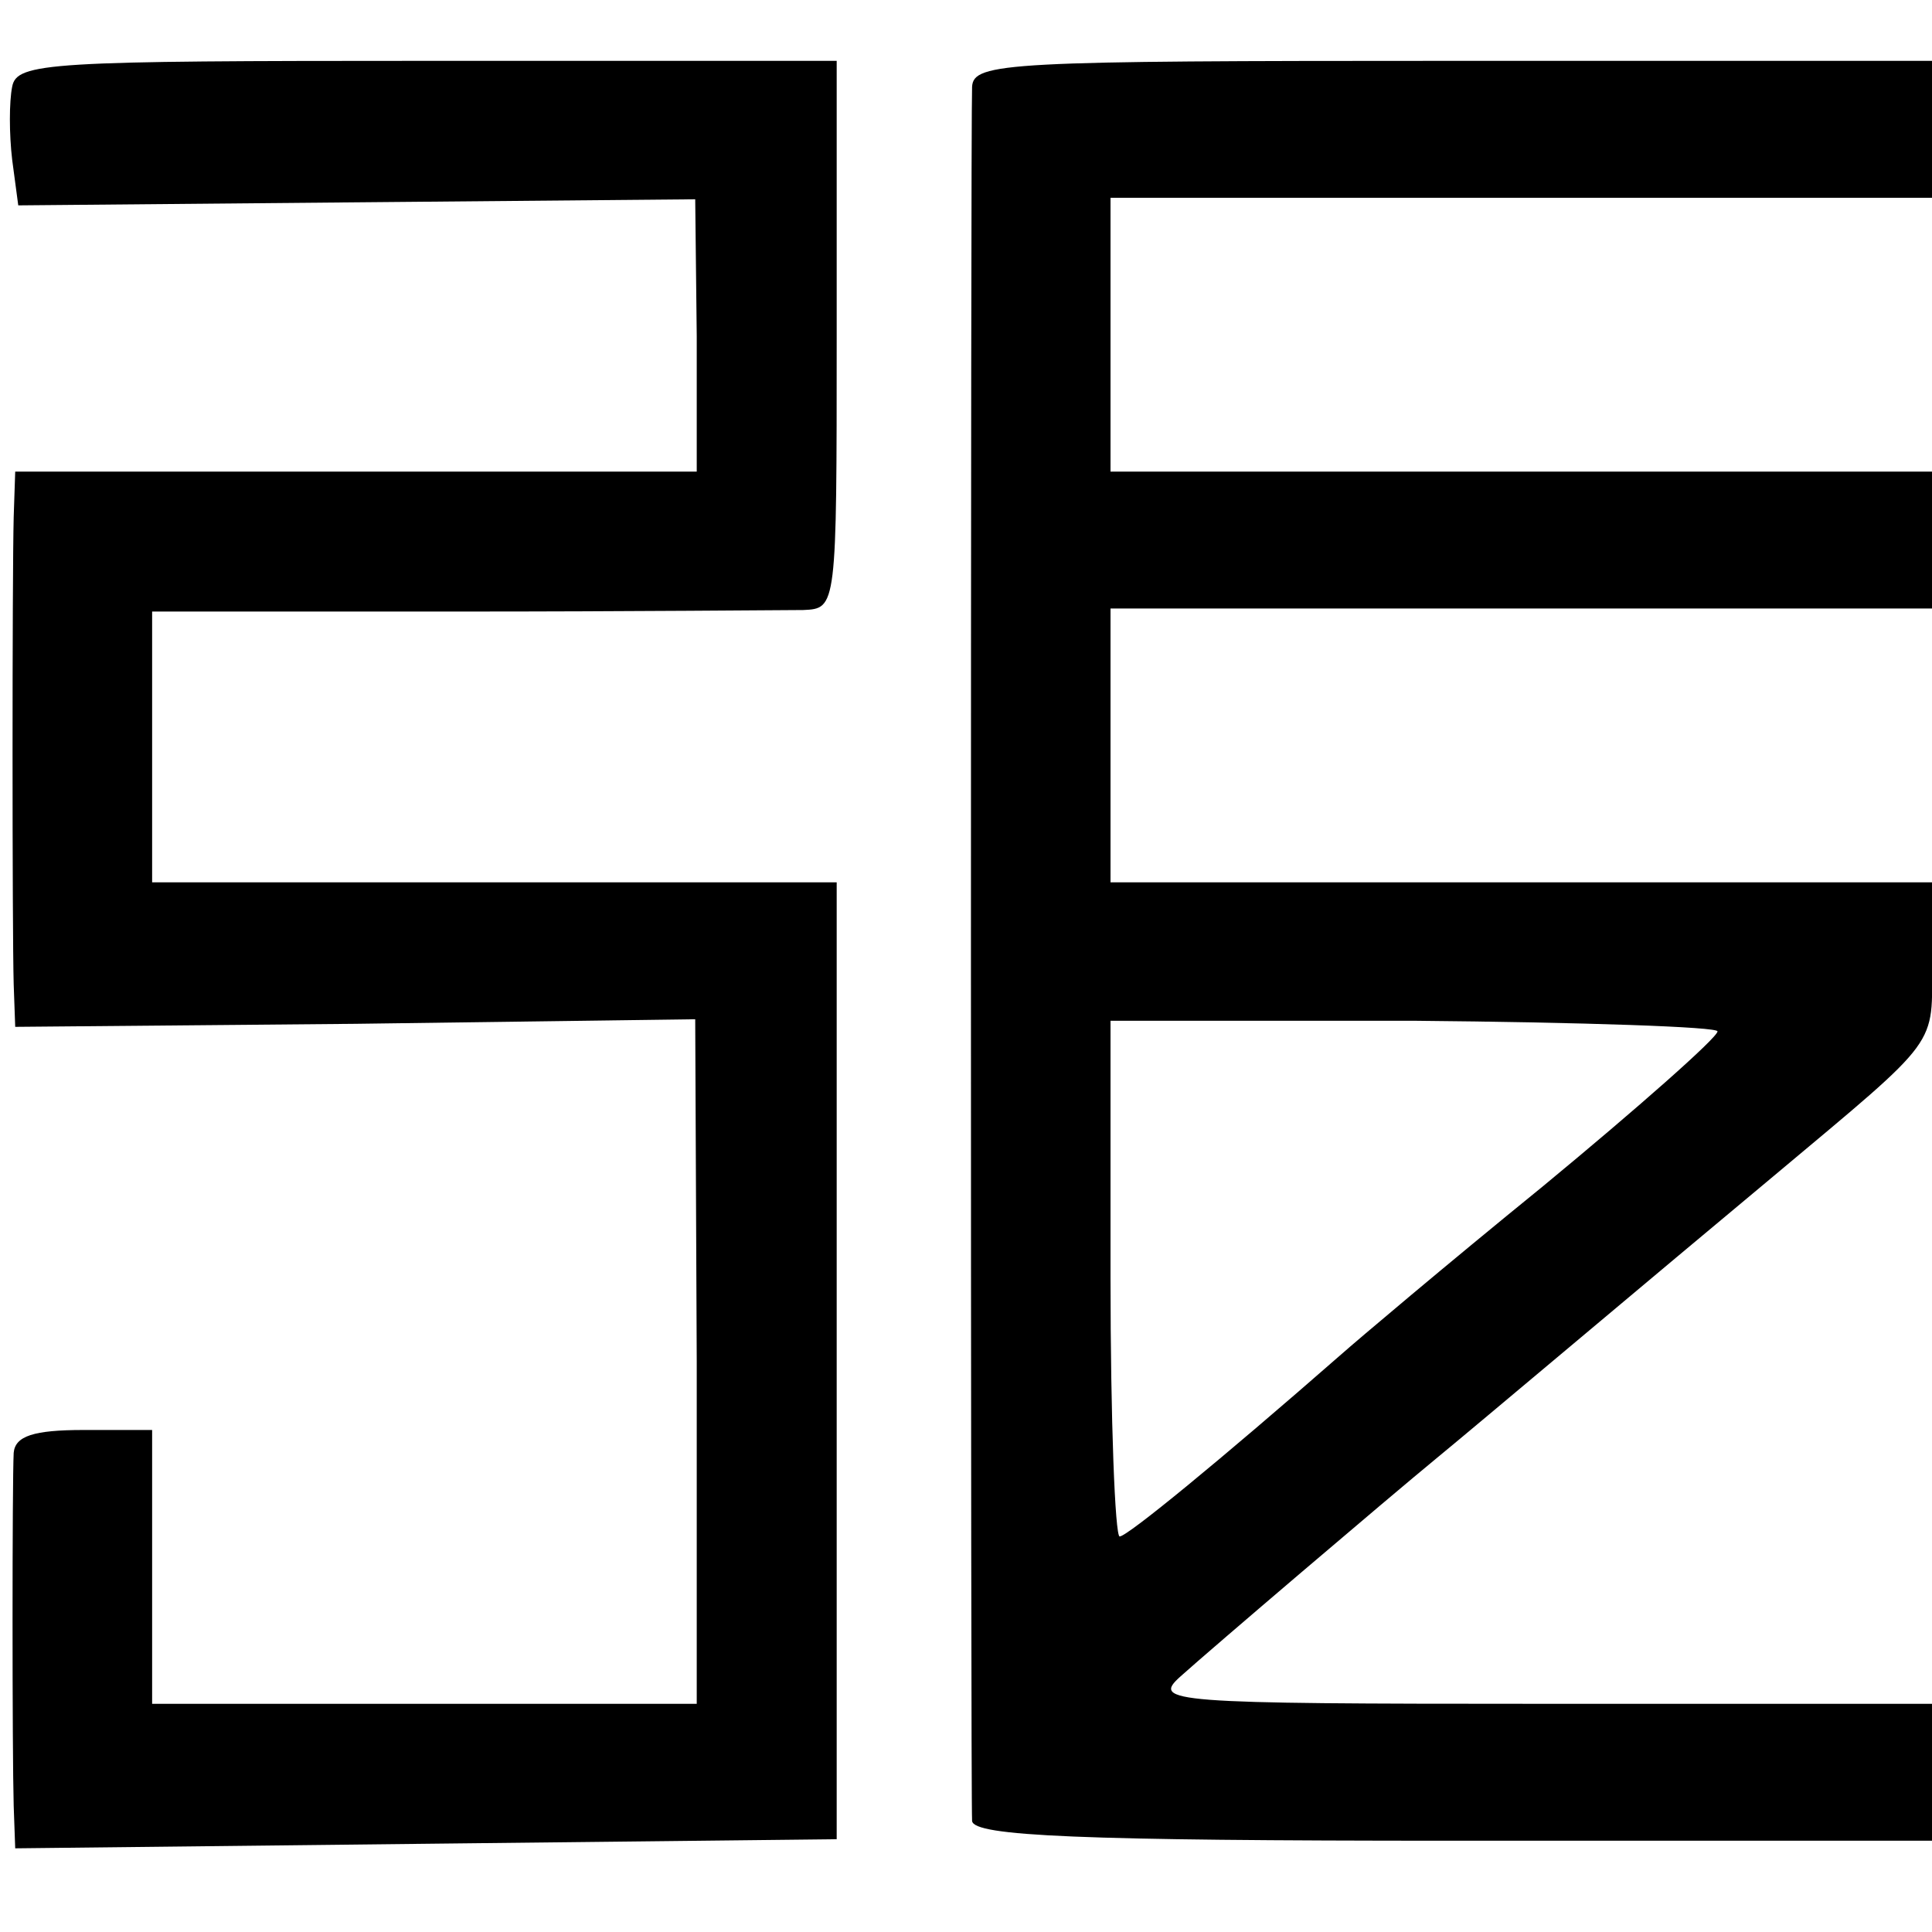
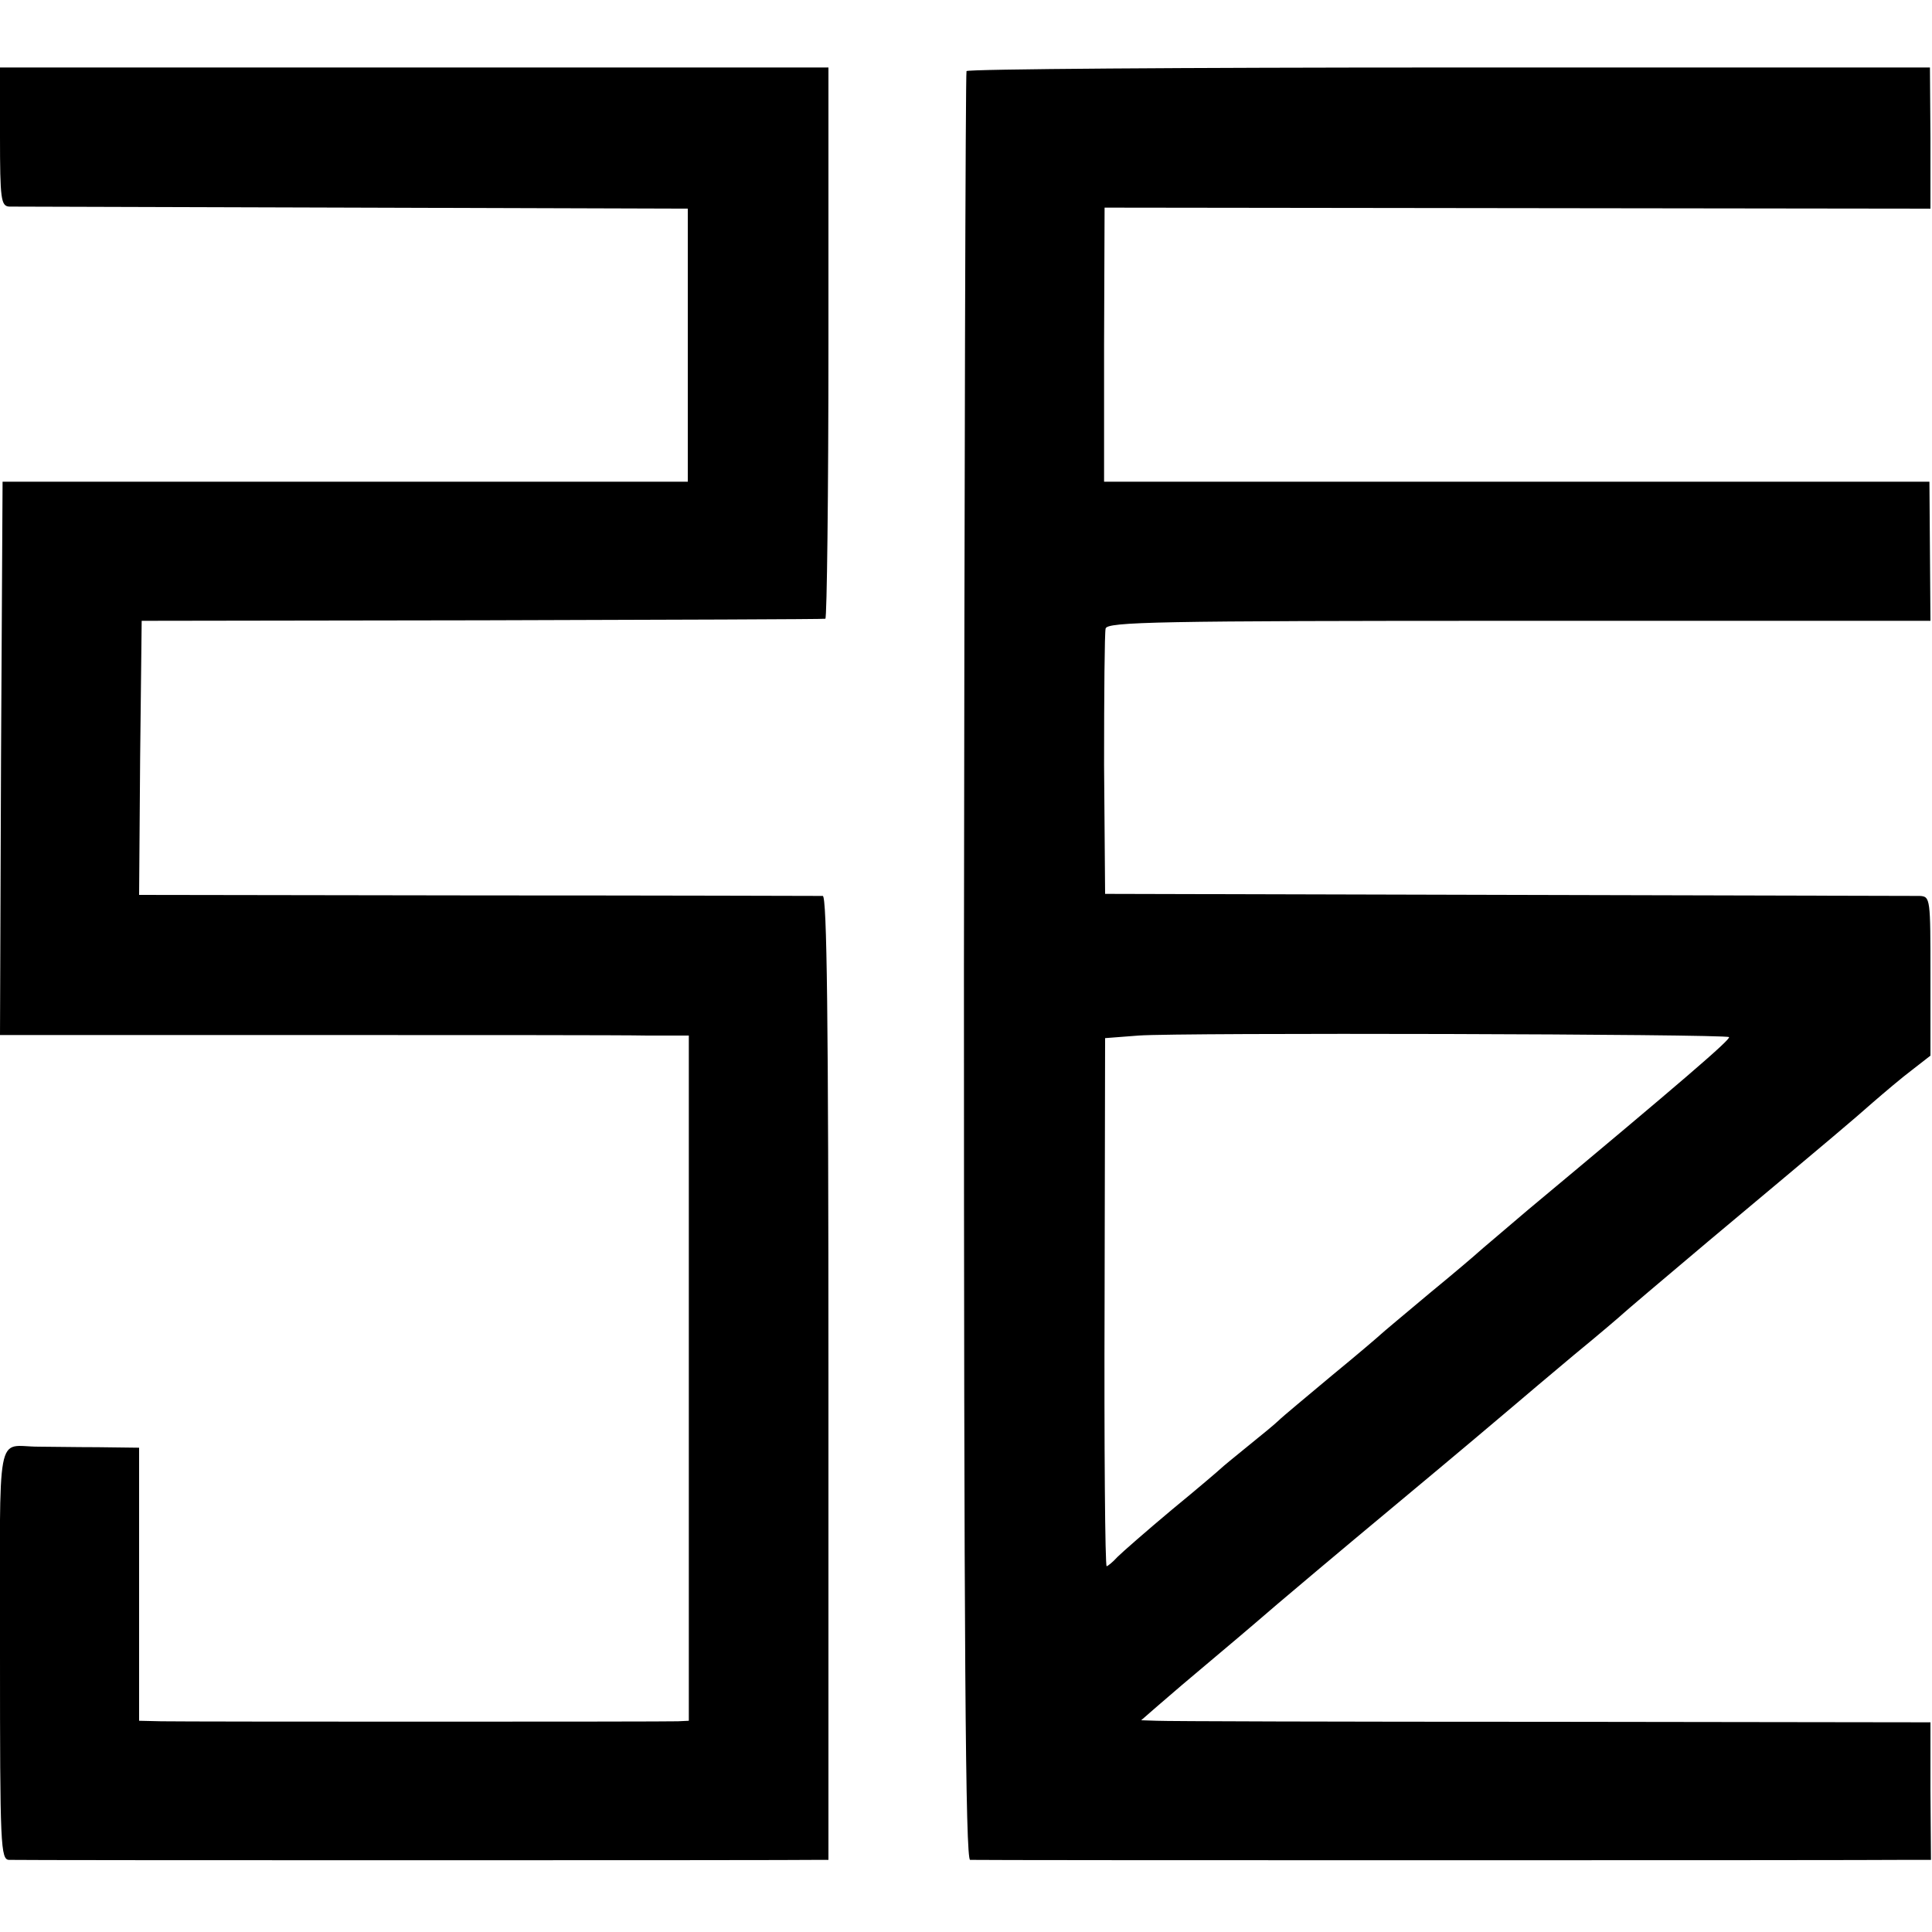
- <svg xmlns="http://www.w3.org/2000/svg" version="1.0" width="127pt" height="127pt" viewBox="0 0 127 127" preserveAspectRatio="xMidYMid meet">
-   <g transform="translate(0,127) scale(0.1,-0.1)" fill="#000000" stroke="none">
-     <path d="M8 1213 c-2 -10 -2 -31 0 -48 l4 -30 222 2 223 2 1 -90 0 -89 -224 0 -224 0 -1 -30 c-1 -39 -1 -272 0 -307 l1 -28 224 2 223 3 1 -225 0 -225 -179 0 -179 0 0 90 0 90 -45 0 c-33 0 -45 -4 -46 -15 -1 -19 -1 -197 0 -232 l1 -28 270 3 270 3 0 314 0 315 -225 0 -225 0 0 89 0 89 203 0 c111 0 212 1 225 1 22 1 22 1 22 181 l0 180 -269 0 c-249 0 -270 -1 -273 -17z" />
-     <path d="M639 1213 c-1 -21 -1 -1123 0 -1140 1 -10 71 -13 316 -13 l315 0 0 45 0 45 -257 0 c-245 0 -256 1 -237 18 20 18 135 116 169 144 22 18 143 120 221 185 111 93 104 84 104 141 l0 52 -270 0 -270 0 0 90 0 90 270 0 270 0 0 45 0 45 -270 0 -270 0 0 90 0 90 270 0 270 0 0 45 0 45 -315 0 c-293 0 -315 -1 -316 -17z m490 -621 c0 -4 -52 -50 -115 -102 -64 -52 -123 -102 -132 -110 -80 -70 -141 -120 -146 -120 -3 0 -6 76 -6 170 l0 169 200 0 c110 -1 200 -4 199 -7z" />
+ <svg xmlns="http://www.w3.org/2000/svg" version="1.0" width="375pt" height="375pt" viewBox="0 0 375 375" preserveAspectRatio="xMidYMid meet">
+   <g transform="translate(0,375) scale(0.1,-0.1)" fill="#000000" stroke="none">
+     <path d="M0 3485 c0 -122 2 -135 18 -136 9 0 310 -1 667 -2 l650 -2 0 -265 0 -265 -665 0 -665 0 -3 -537 -2 -537 587 0 c324 0 624 0 669 -1 l81 0 0 -665 0 -665 -21 -1 c-25 -1 -943 -1 -1003 0 l-43 1 0 265 0 265 -80 1 c-44 0 -96 1 -115 1 -84 0 -75 48 -75 -402 0 -374 1 -400 18 -400 23 -1 1541 -1 1568 0 l22 0 0 935 c0 704 -3 935 -11 936 -7 0 -308 1 -670 1 l-657 1 2 266 3 266 660 1 c363 1 663 2 667 3 3 0 6 242 6 536 l0 534 -804 0 -804 0 0 -134z" />
+     <path d="M1876 3612 c-2 -4 -4 -787 -5 -1740 0 -1335 3 -1732 12 -1732 17 -1 1753 -1 1813 0 l52 0 -1 134 0 133 -736 1 c-405 0 -749 1 -766 2 l-30 1 31 27 c17 15 71 61 120 102 49 41 100 85 114 97 14 12 117 99 230 193 113 94 216 181 230 193 14 12 66 56 115 97 50 41 92 77 95 80 3 3 77 66 165 140 258 216 278 233 320 270 22 19 56 48 76 63 l36 28 0 154 c0 151 0 155 -21 156 -11 0 -372 1 -801 2 l-780 2 -2 250 c0 138 1 257 3 265 3 13 99 15 802 15 l799 0 -1 135 -1 135 -801 0 -801 0 0 266 1 266 801 -1 802 -1 0 137 -1 137 -933 0 c-513 0 -934 -3 -937 -7z m1480 -1875 c4 -4 -90 -85 -391 -336 -49 -42 -92 -78 -95 -81 -3 -3 -45 -39 -95 -80 -49 -41 -92 -77 -95 -80 -3 -3 -45 -39 -95 -80 -49 -41 -96 -80 -103 -87 -7 -7 -34 -29 -60 -50 -26 -21 -49 -40 -52 -43 -3 -3 -45 -39 -95 -80 -49 -41 -97 -83 -106 -92 -9 -10 -19 -18 -21 -18 -3 0 -5 231 -4 513 l1 512 65 5 c79 6 1140 3 1146 -3z" />
  </g>
</svg>
